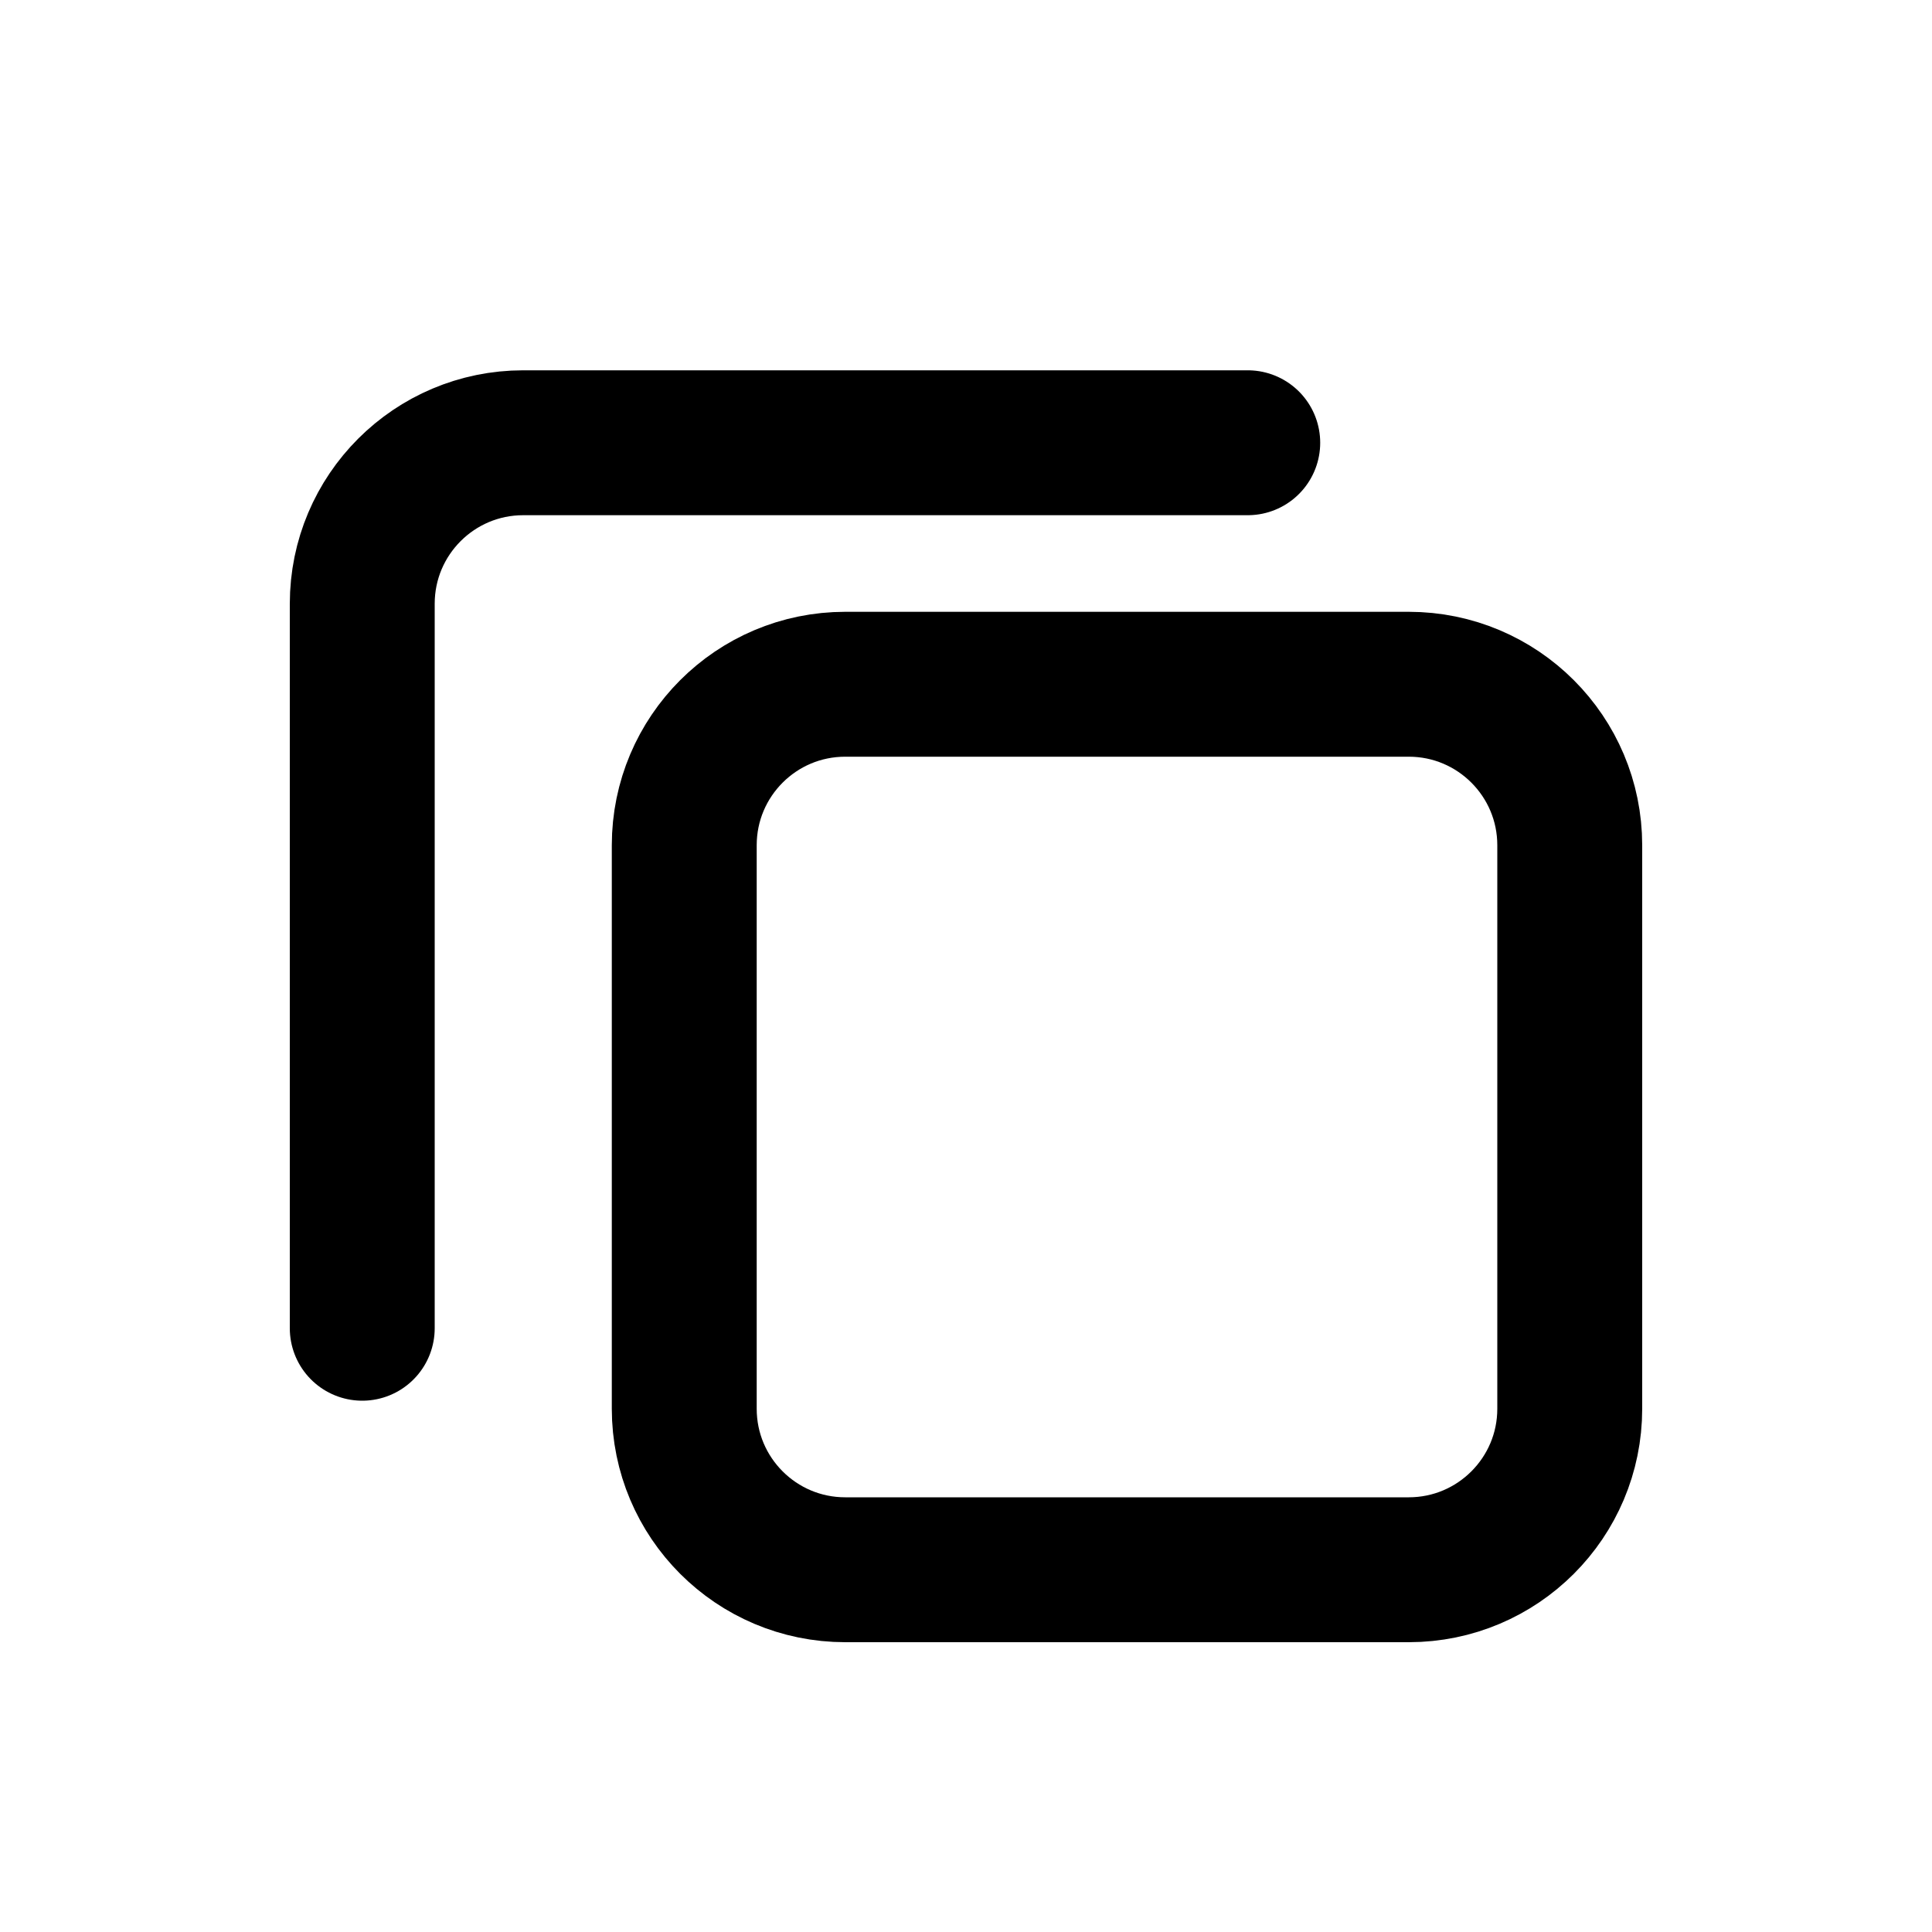
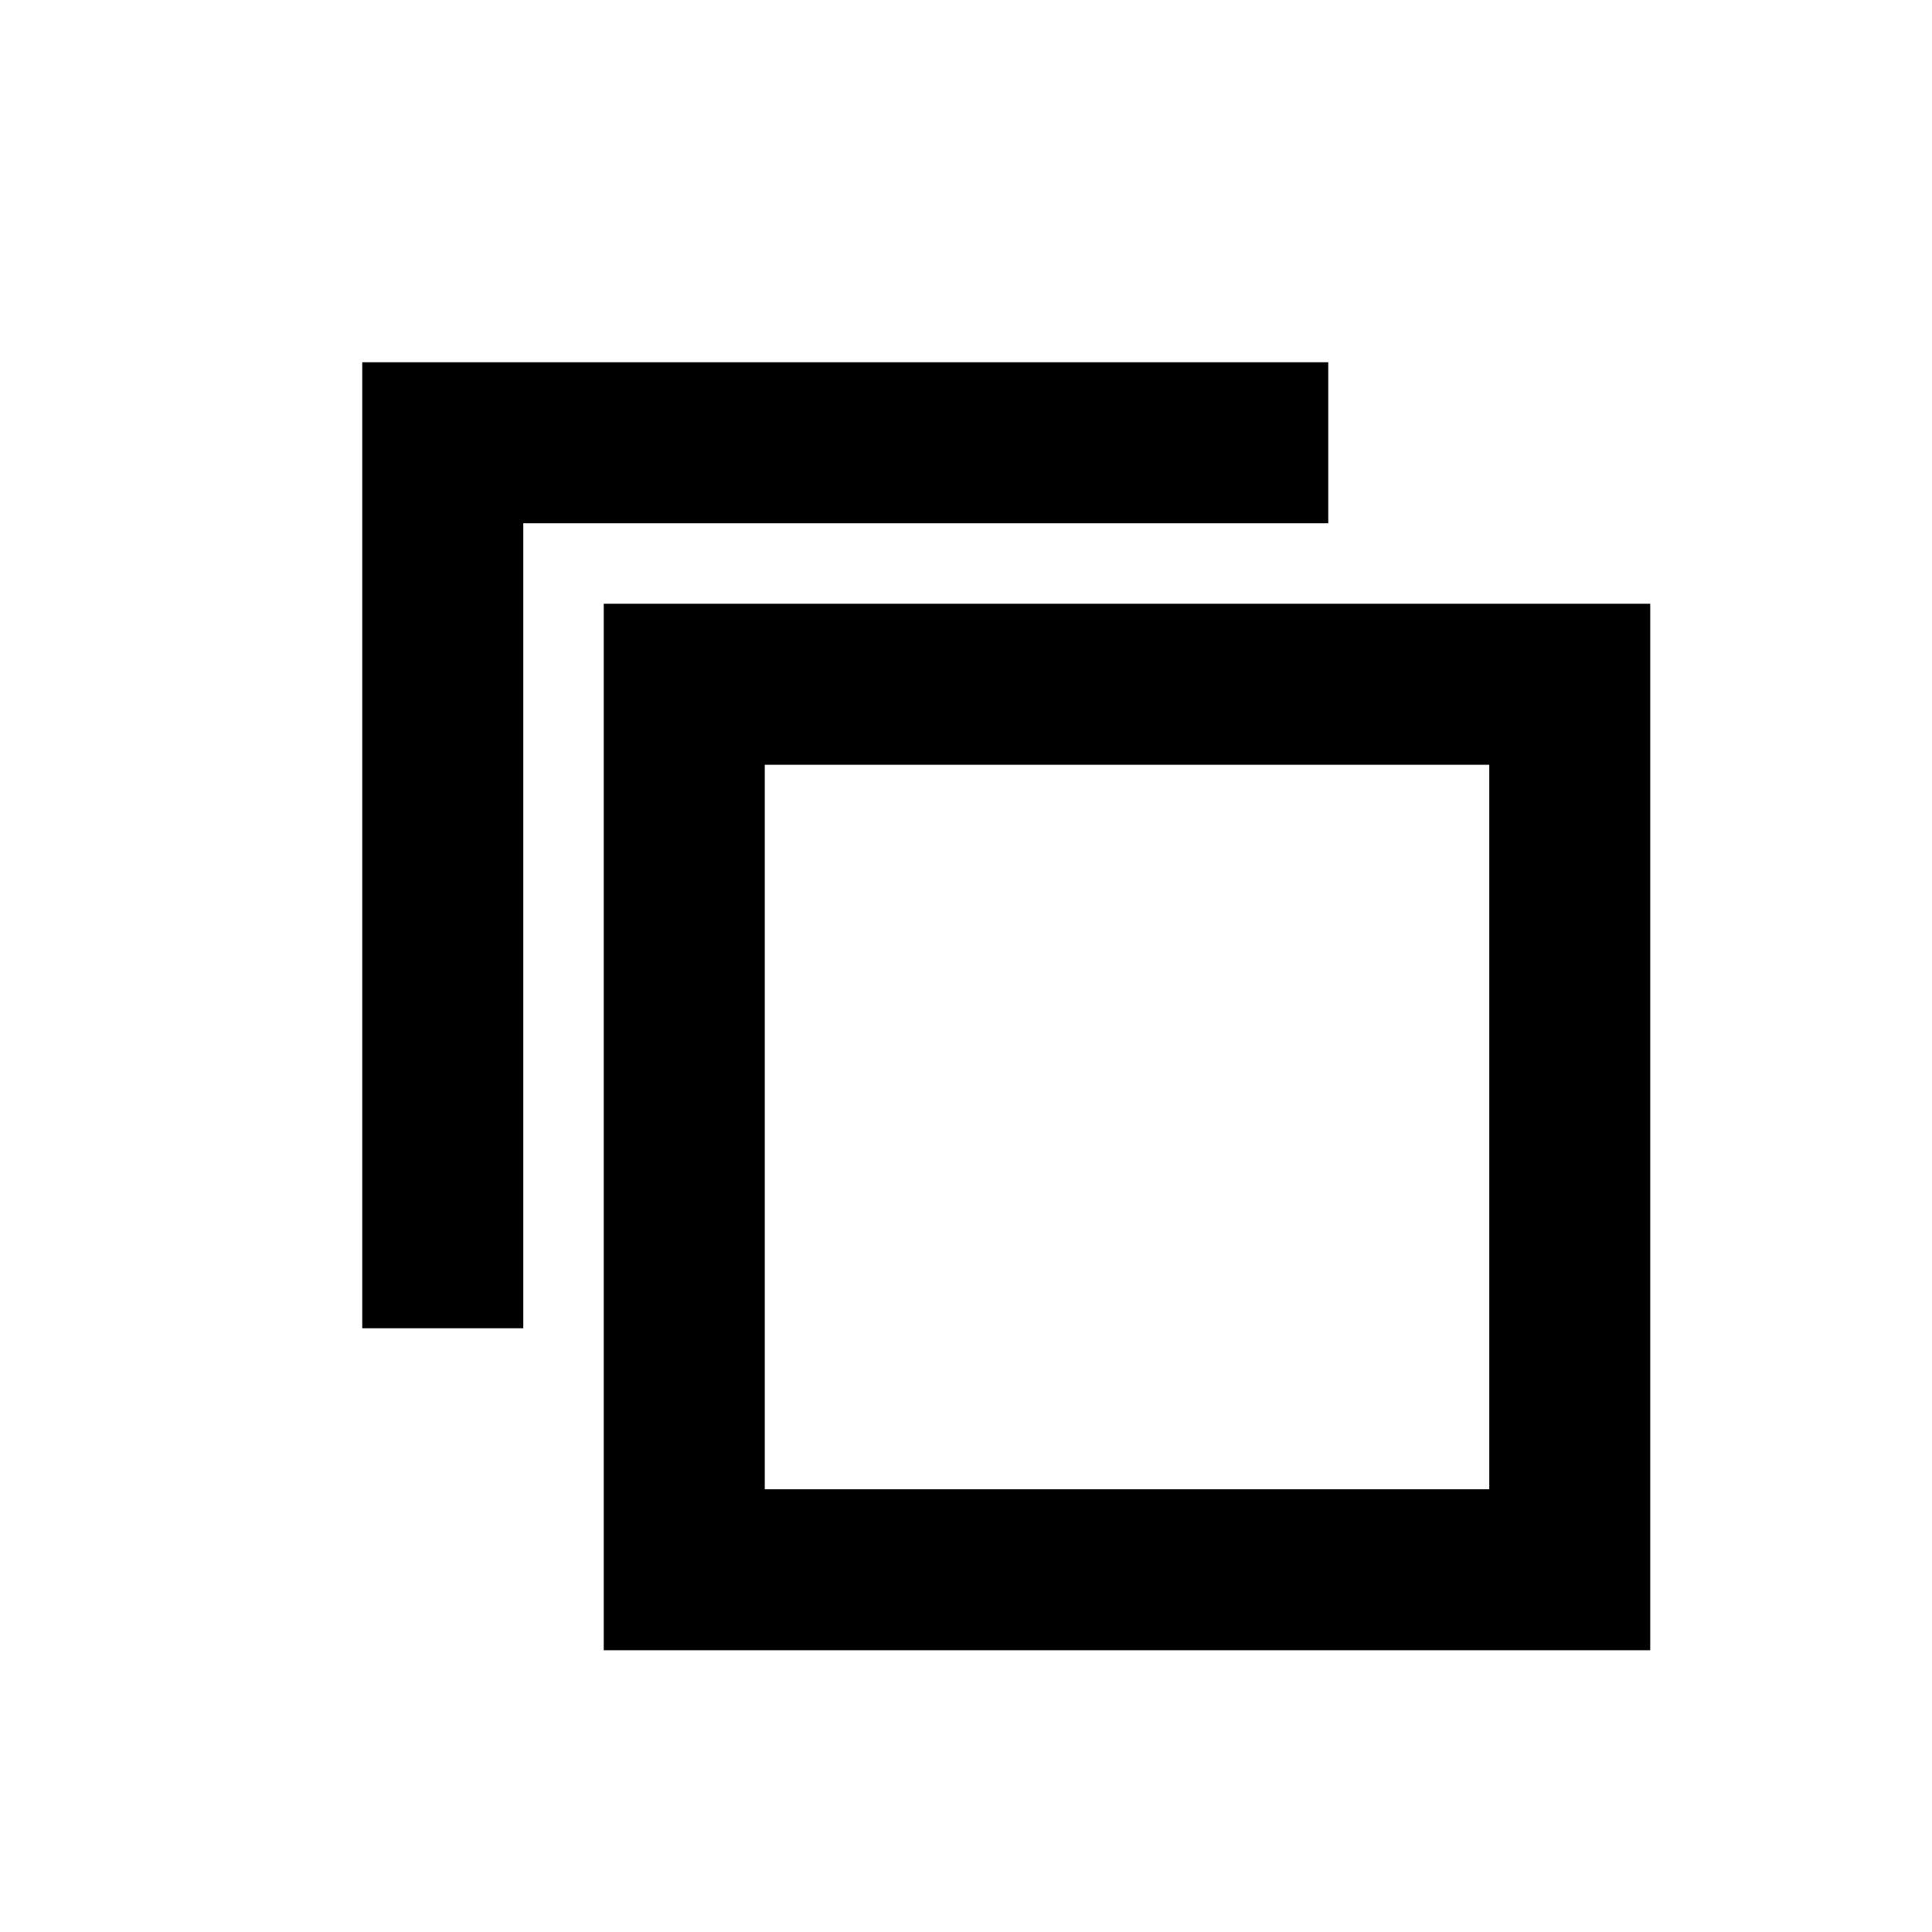
- <svg xmlns="http://www.w3.org/2000/svg" width="24" height="24" viewBox="0 0 24 24" fill="none" stroke="#000000" stroke-width="1.8" stroke-linecap="round" stroke-linejoin="round">
-   <rect x="8.5" y="8.5" width="11" height="11" rx="2" />
-   <path d="M15.5 5.5h-9a2 2 0 0 0-2 2v9" />
+ <svg xmlns="http://www.w3.org/2000/svg" width="24" height="24" viewBox="0 0 24 24" fill="none" stroke="#000000" stroke-width="2" stroke-linecap="square" stroke-linejoin="miter">
+   <rect x="8.5" y="8.5" width="11" height="11" />
+   <path d="M15.5 5.5h-10v10" />
</svg>
